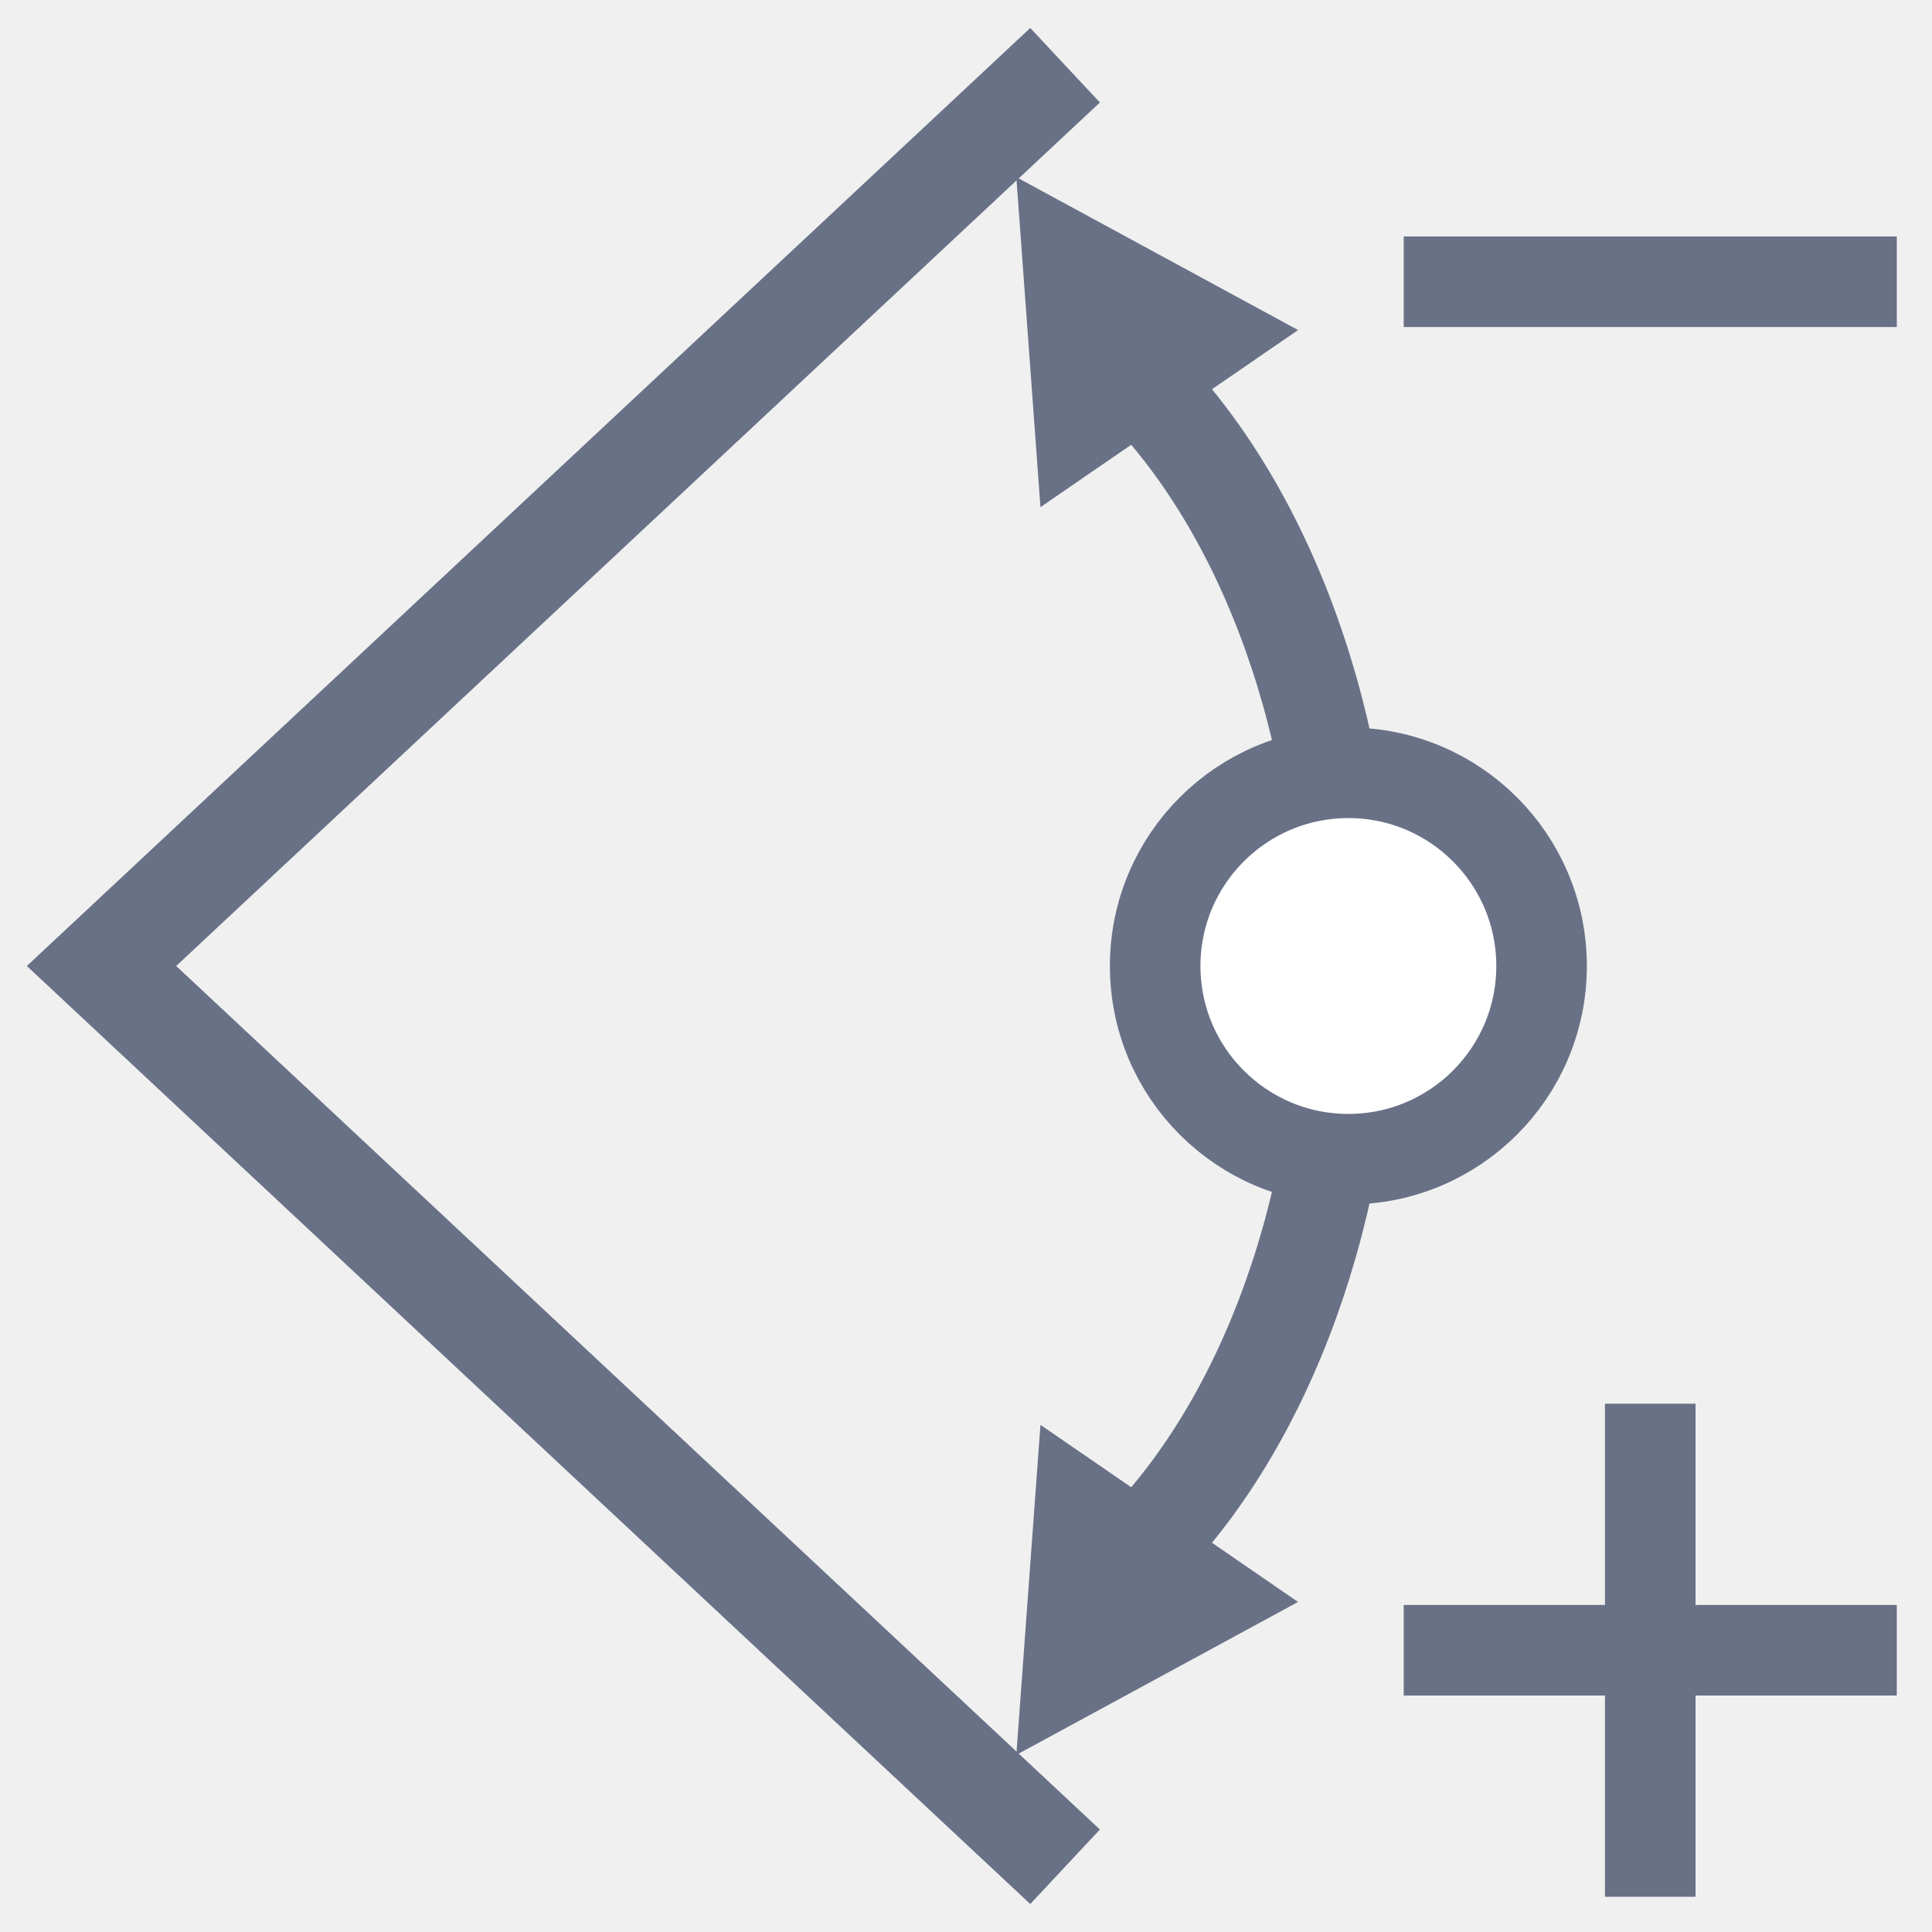
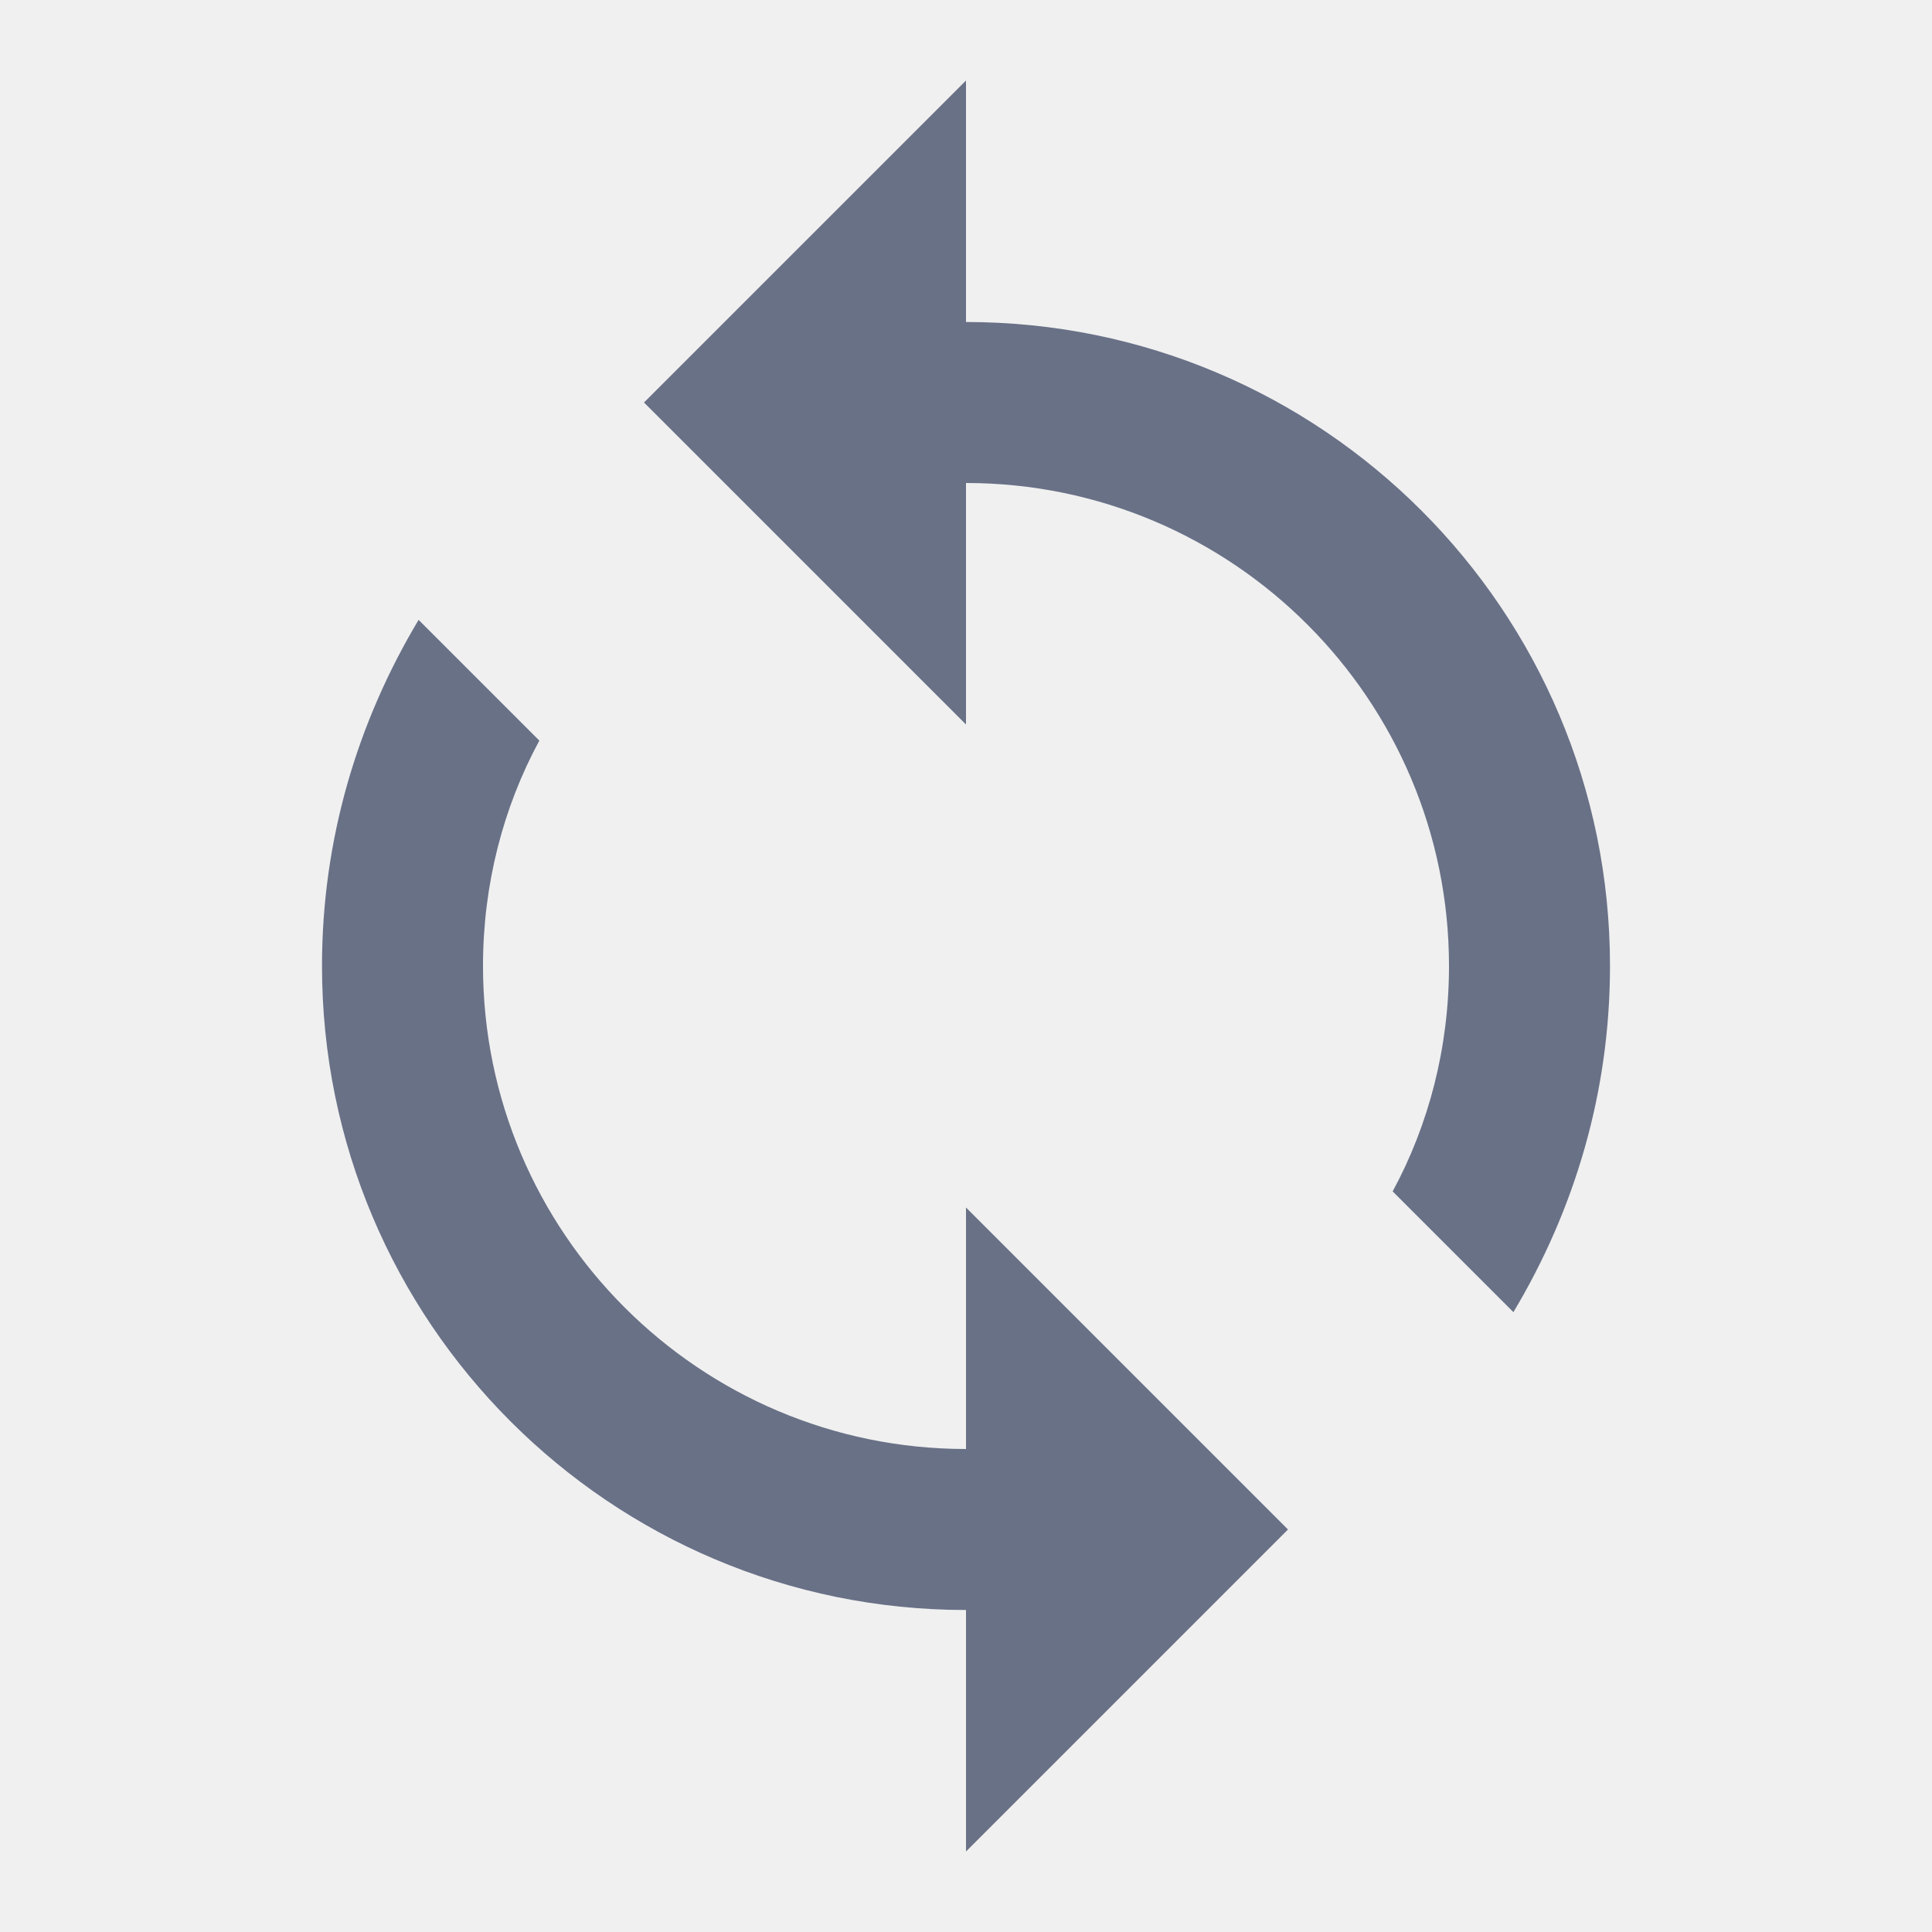
- <svg xmlns="http://www.w3.org/2000/svg" width="128" height="128" viewBox="0 0 24 24" fill="none">
-   <path d="M12.768 1.243L1.261 12L12.768 22.757" stroke="#697187" stroke-width="1.267" stroke-linecap="square" stroke-linejoin="miter" />
-   <path d="M14.105 4.688A5.86 8.767 0 0 1 14.105 19.312" stroke="#697187" stroke-width="1.213" />
-   <path d="M12.625 2.2L12.925 6.3L16.125 4.1ZM12.625 21.8L16.125 19.9L12.925 17.7Z" fill="#697187" />
-   <path d="M18 3.5H23M20.5 18V23M18 20.5H23" stroke="#697187" stroke-width="1.125" stroke-linecap="square" />
-   <circle cx="16.75" cy="12" r="2.4" fill="#ffffff" stroke="#697187" stroke-width="1.125" />
+ <svg xmlns="http://www.w3.org/2000/svg" width="24" height="24" viewBox="0 0 24 24" fill="none">
+   <path d="M12 4V1L8 5L12 9V6C15.31 6 18 8.69 18 12C18 13.01 17.75 13.97 17.3 14.8L18.8 16.3C19.56 15.03 20 13.57 20 12C20 7.58 16.42 4 12 4ZM12 18C8.69 18 6 15.31 6 12C6 10.99 6.25 10.03 6.7 9.2L5.2 7.7C4.44 8.97 4 10.43 4 12C4 16.42 7.58 20 12 20V23L16 19L12 15V18Z" fill="#697187" />
</svg>
